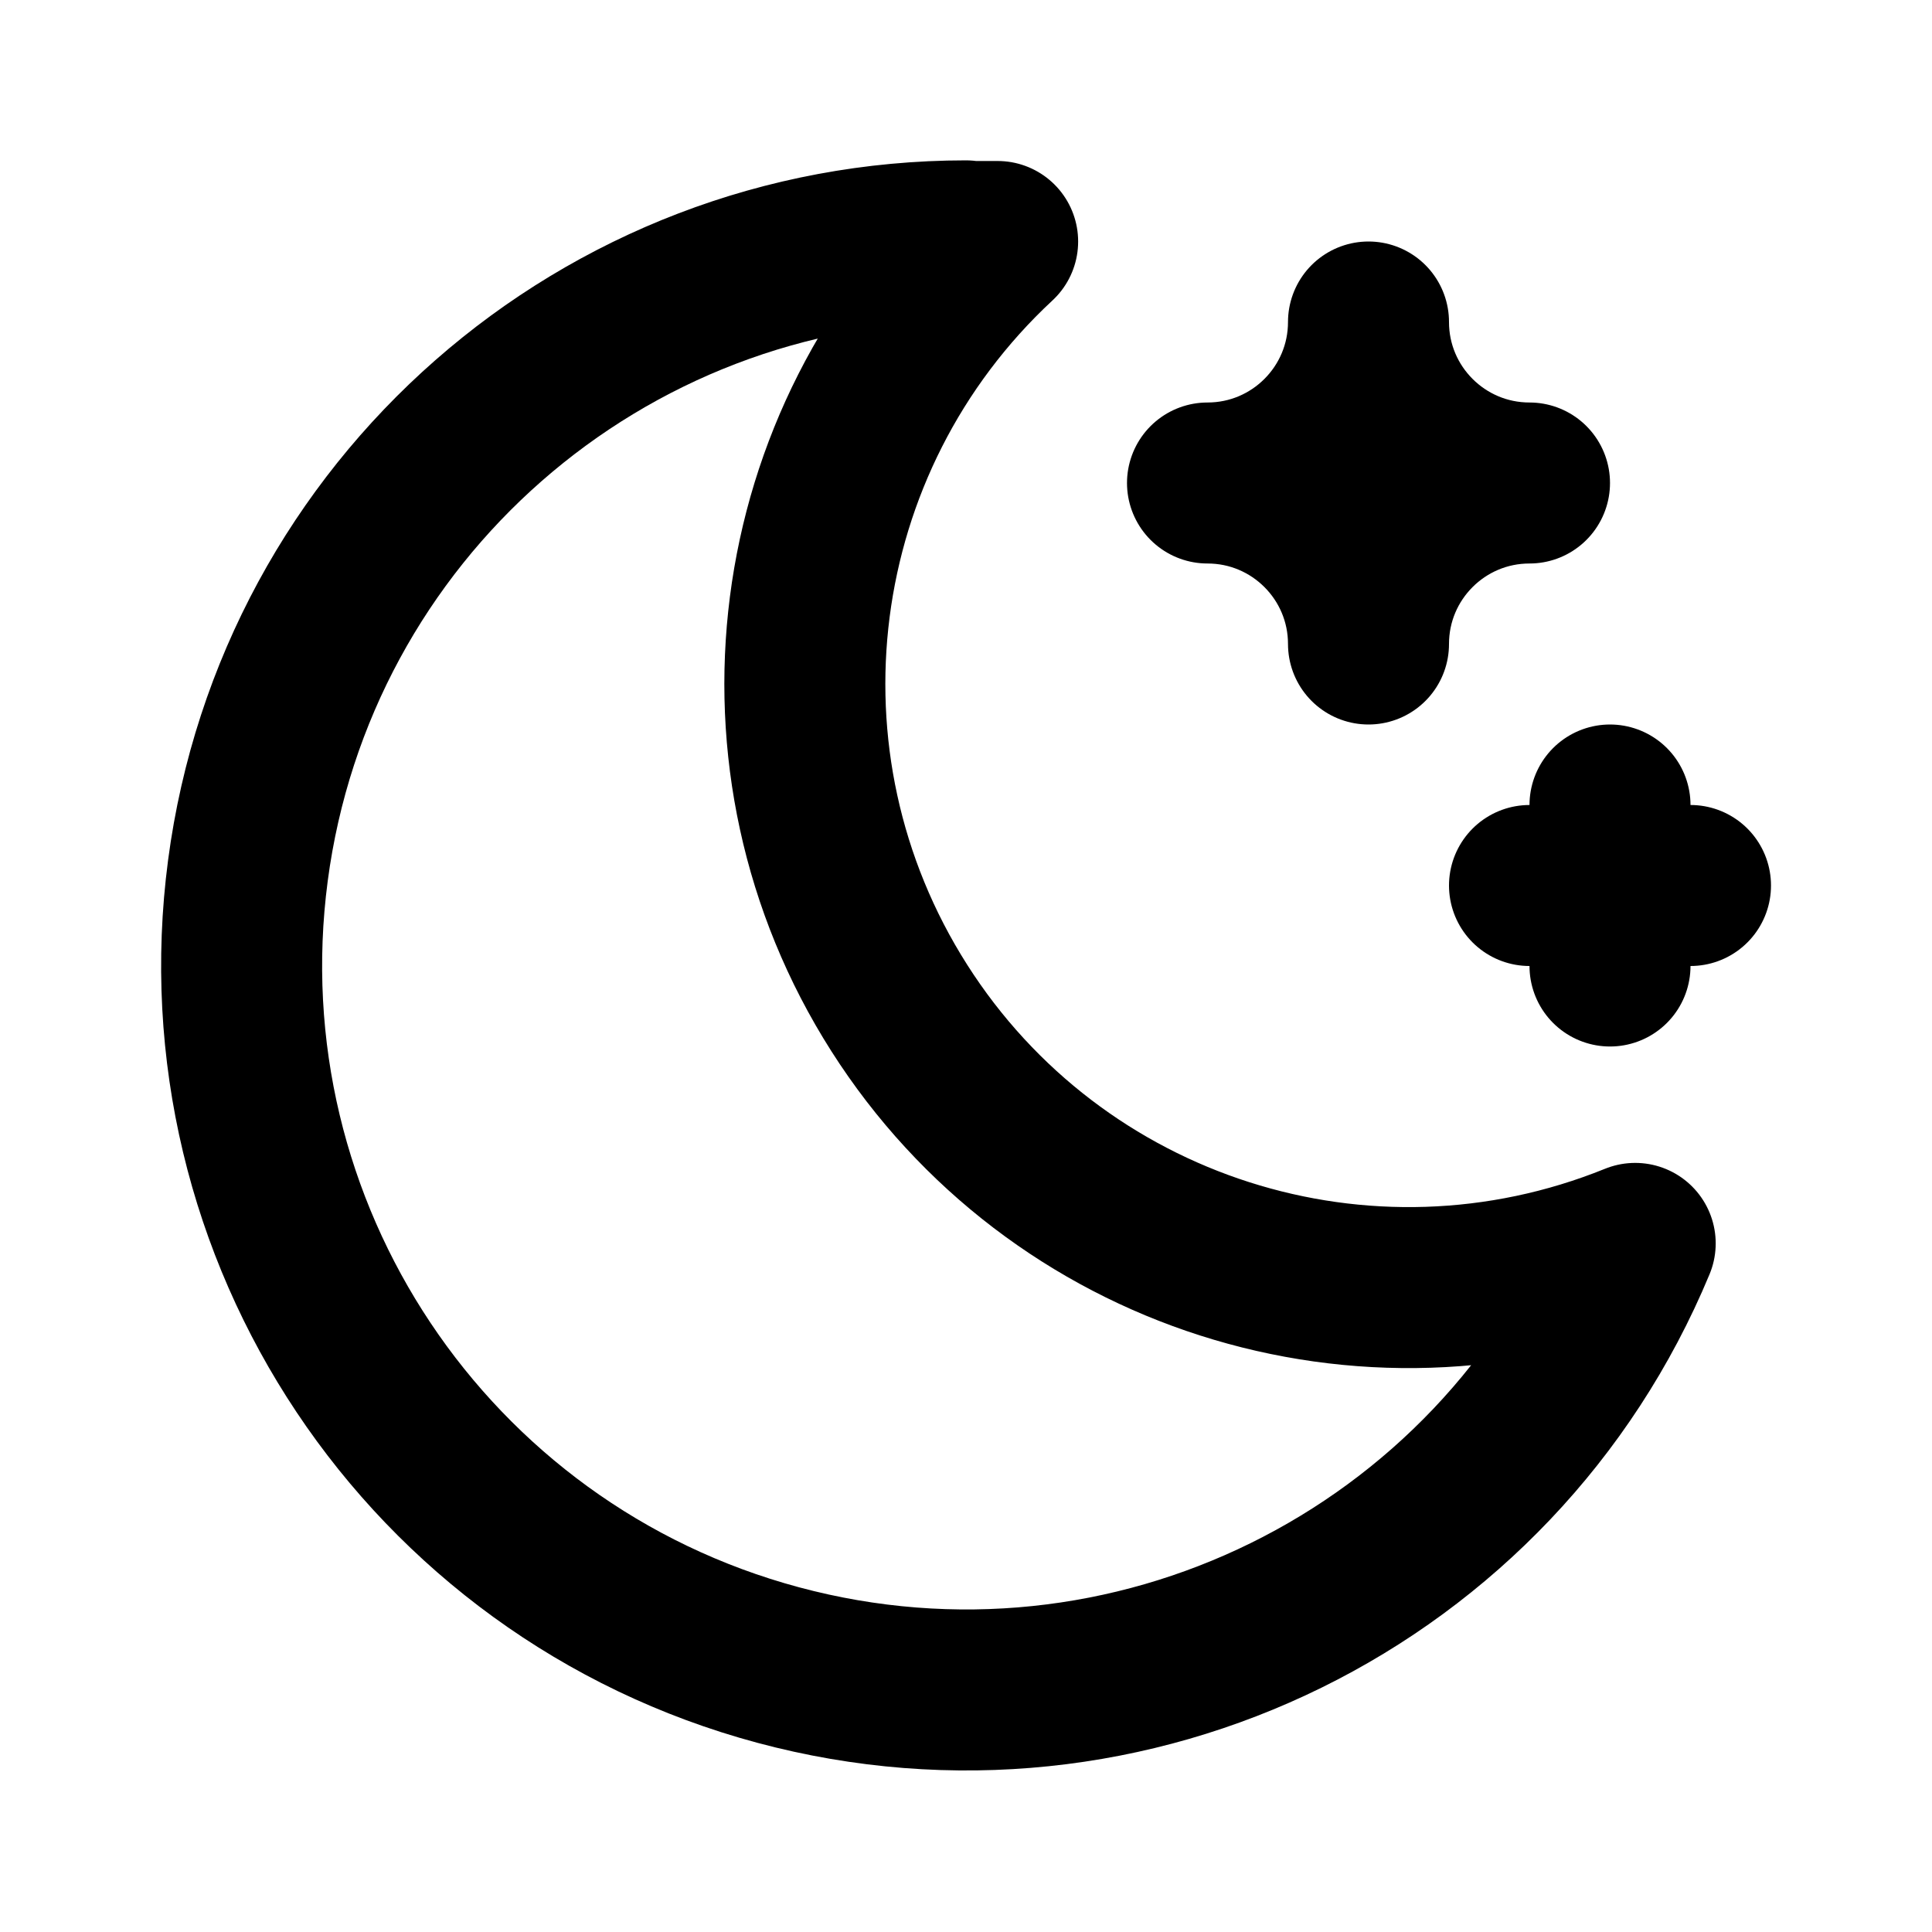
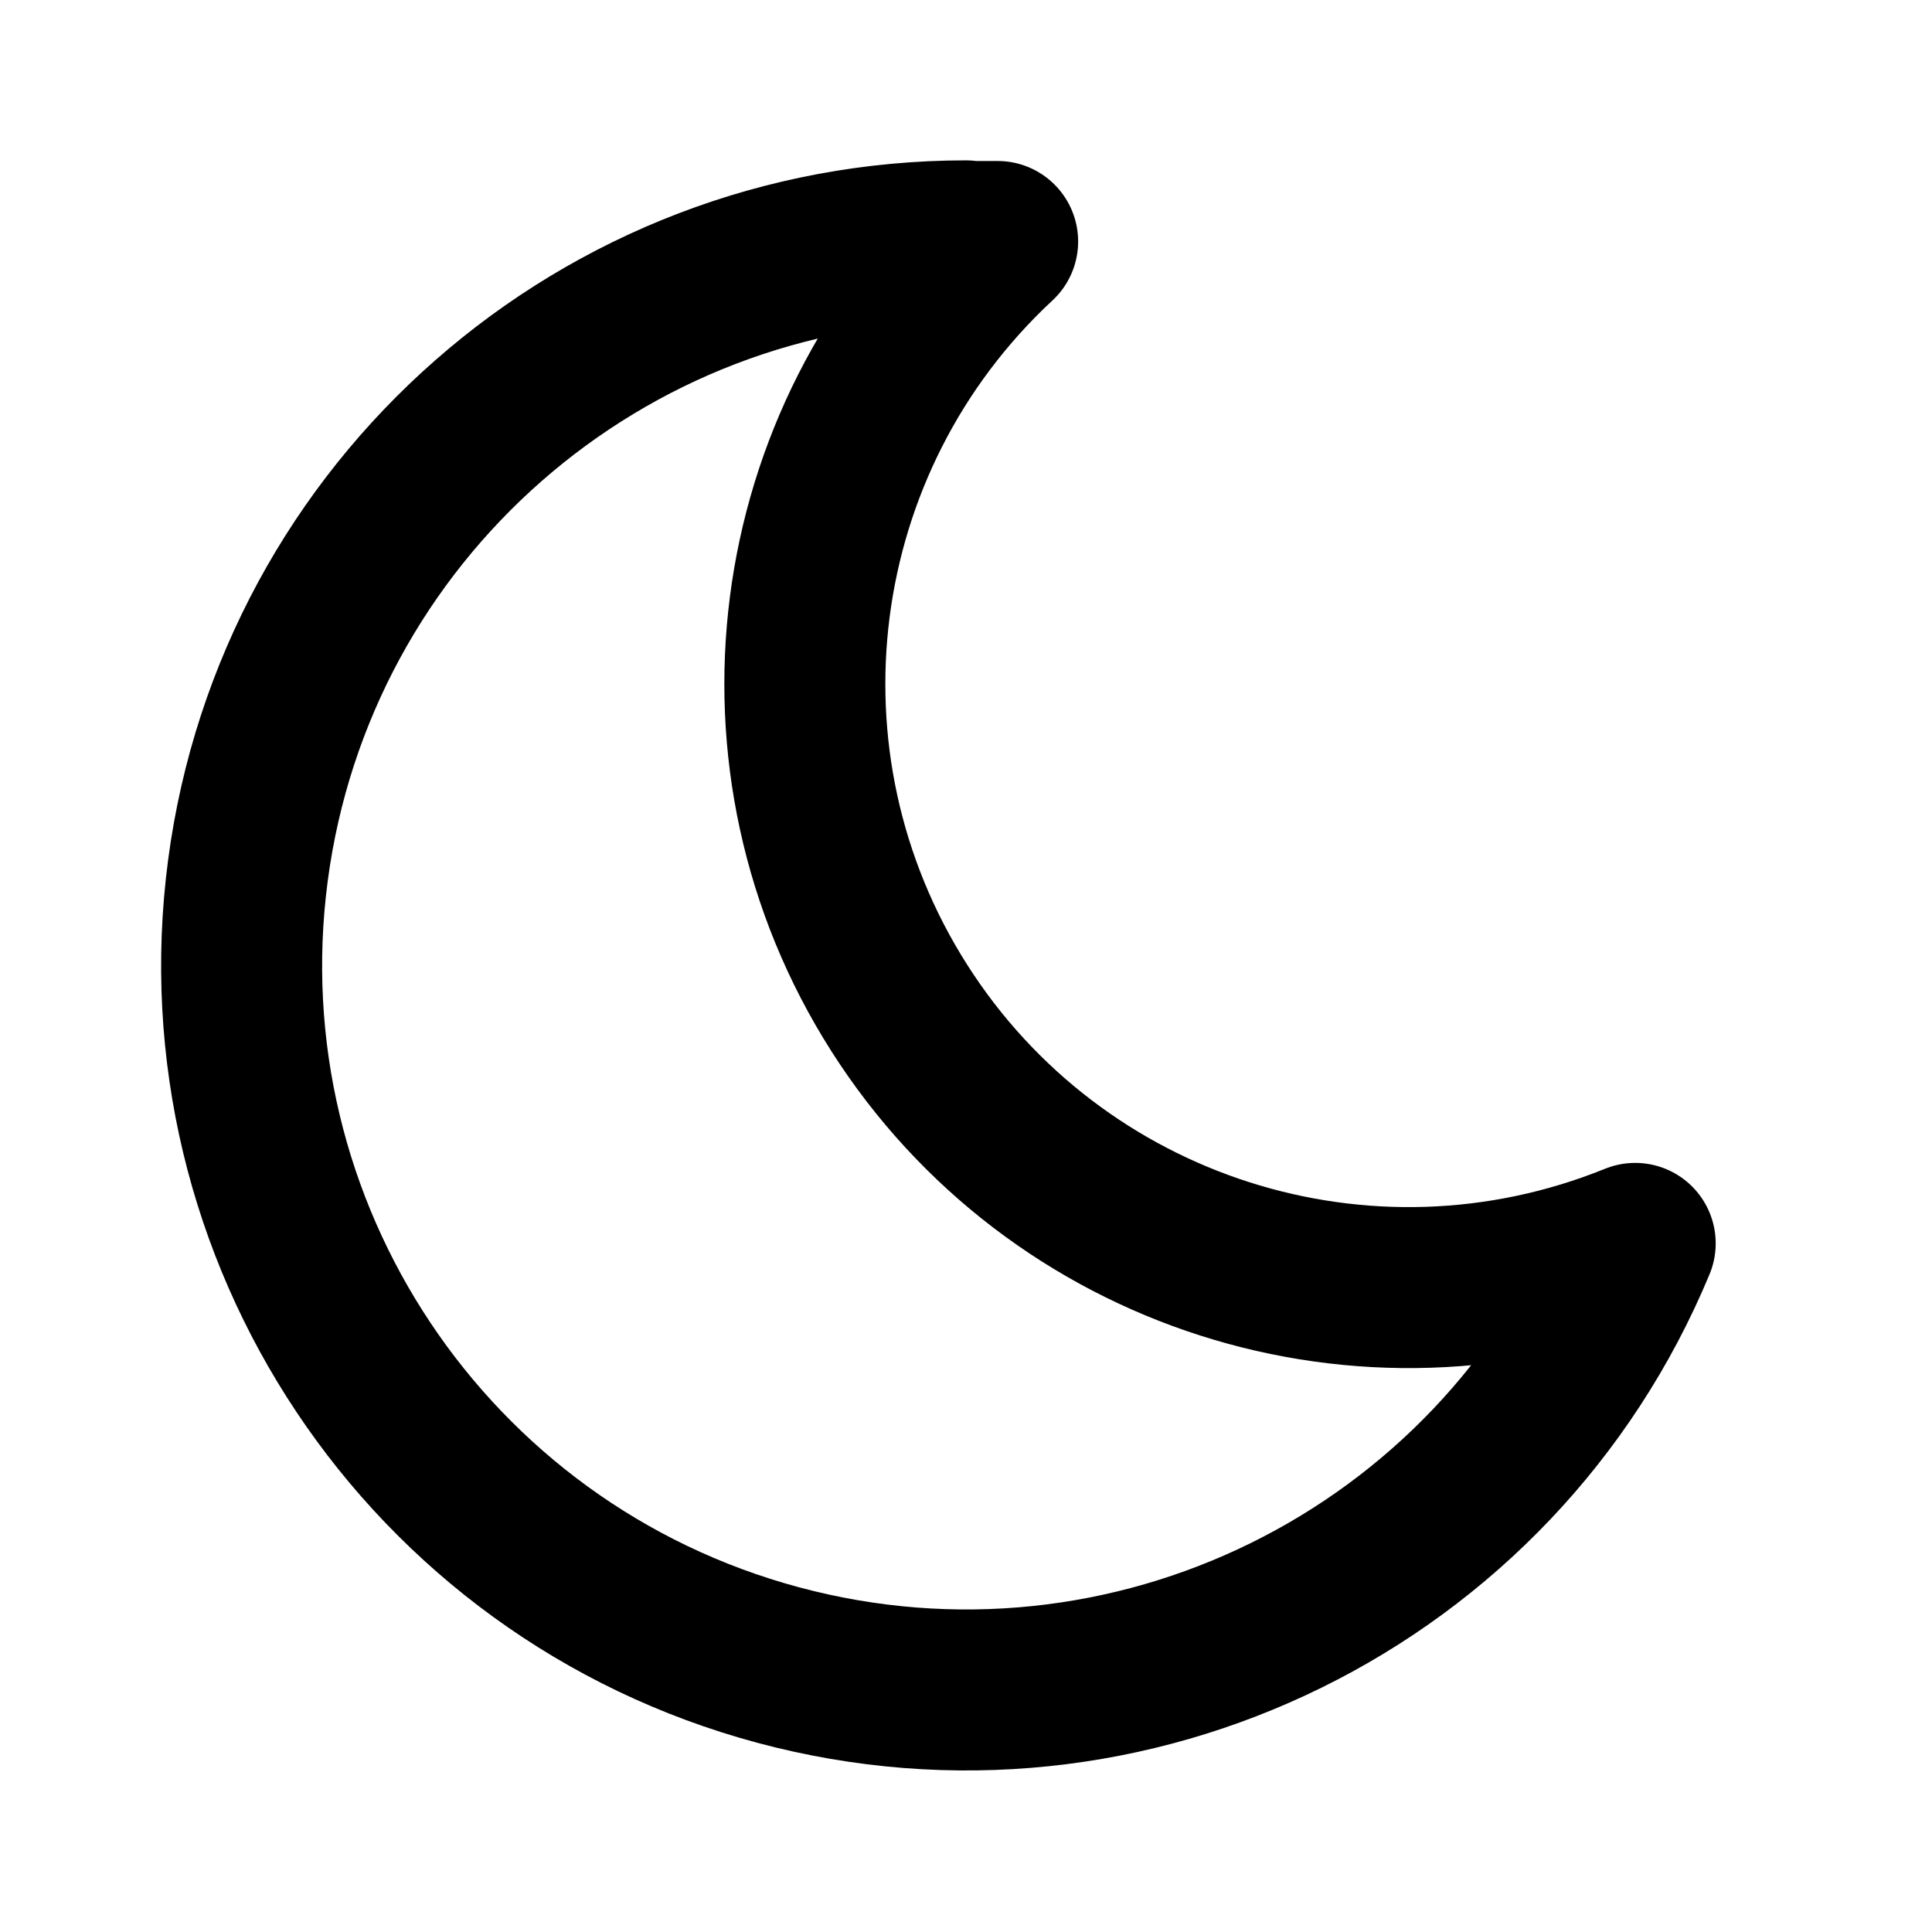
- <svg xmlns="http://www.w3.org/2000/svg" width="24" height="24" viewBox="0 0 24 24" fill="none" stroke="currentColor" stroke-width="2" stroke-linecap="round" stroke-linejoin="round" class="icon icon-tabler icons-tabler-outline icon-tabler-moon-stars">
+ <svg xmlns="http://www.w3.org/2000/svg" width="24" height="24" viewBox="0 0 24 24" fill="none" stroke="currentColor" stroke-width="2" stroke-linecap="round" stroke-linejoin="round" class="icon icon-tabler icons-tabler-outline icon-tabler-moon">
  <path stroke="none" d="M0 0h24v24H0z" fill="none" />
  <path d="M12 3c.132 0 .263 0 .393 0a7.5 7.5 0 0 0 7.92 12.446a9 9 0 1 1 -8.313 -12.454l0 .008" />
-   <path d="M17 4a2 2 0 0 0 2 2a2 2 0 0 0 -2 2a2 2 0 0 0 -2 -2a2 2 0 0 0 2 -2" />
-   <path d="M19 11h2m-1 -1v2" />
</svg>
